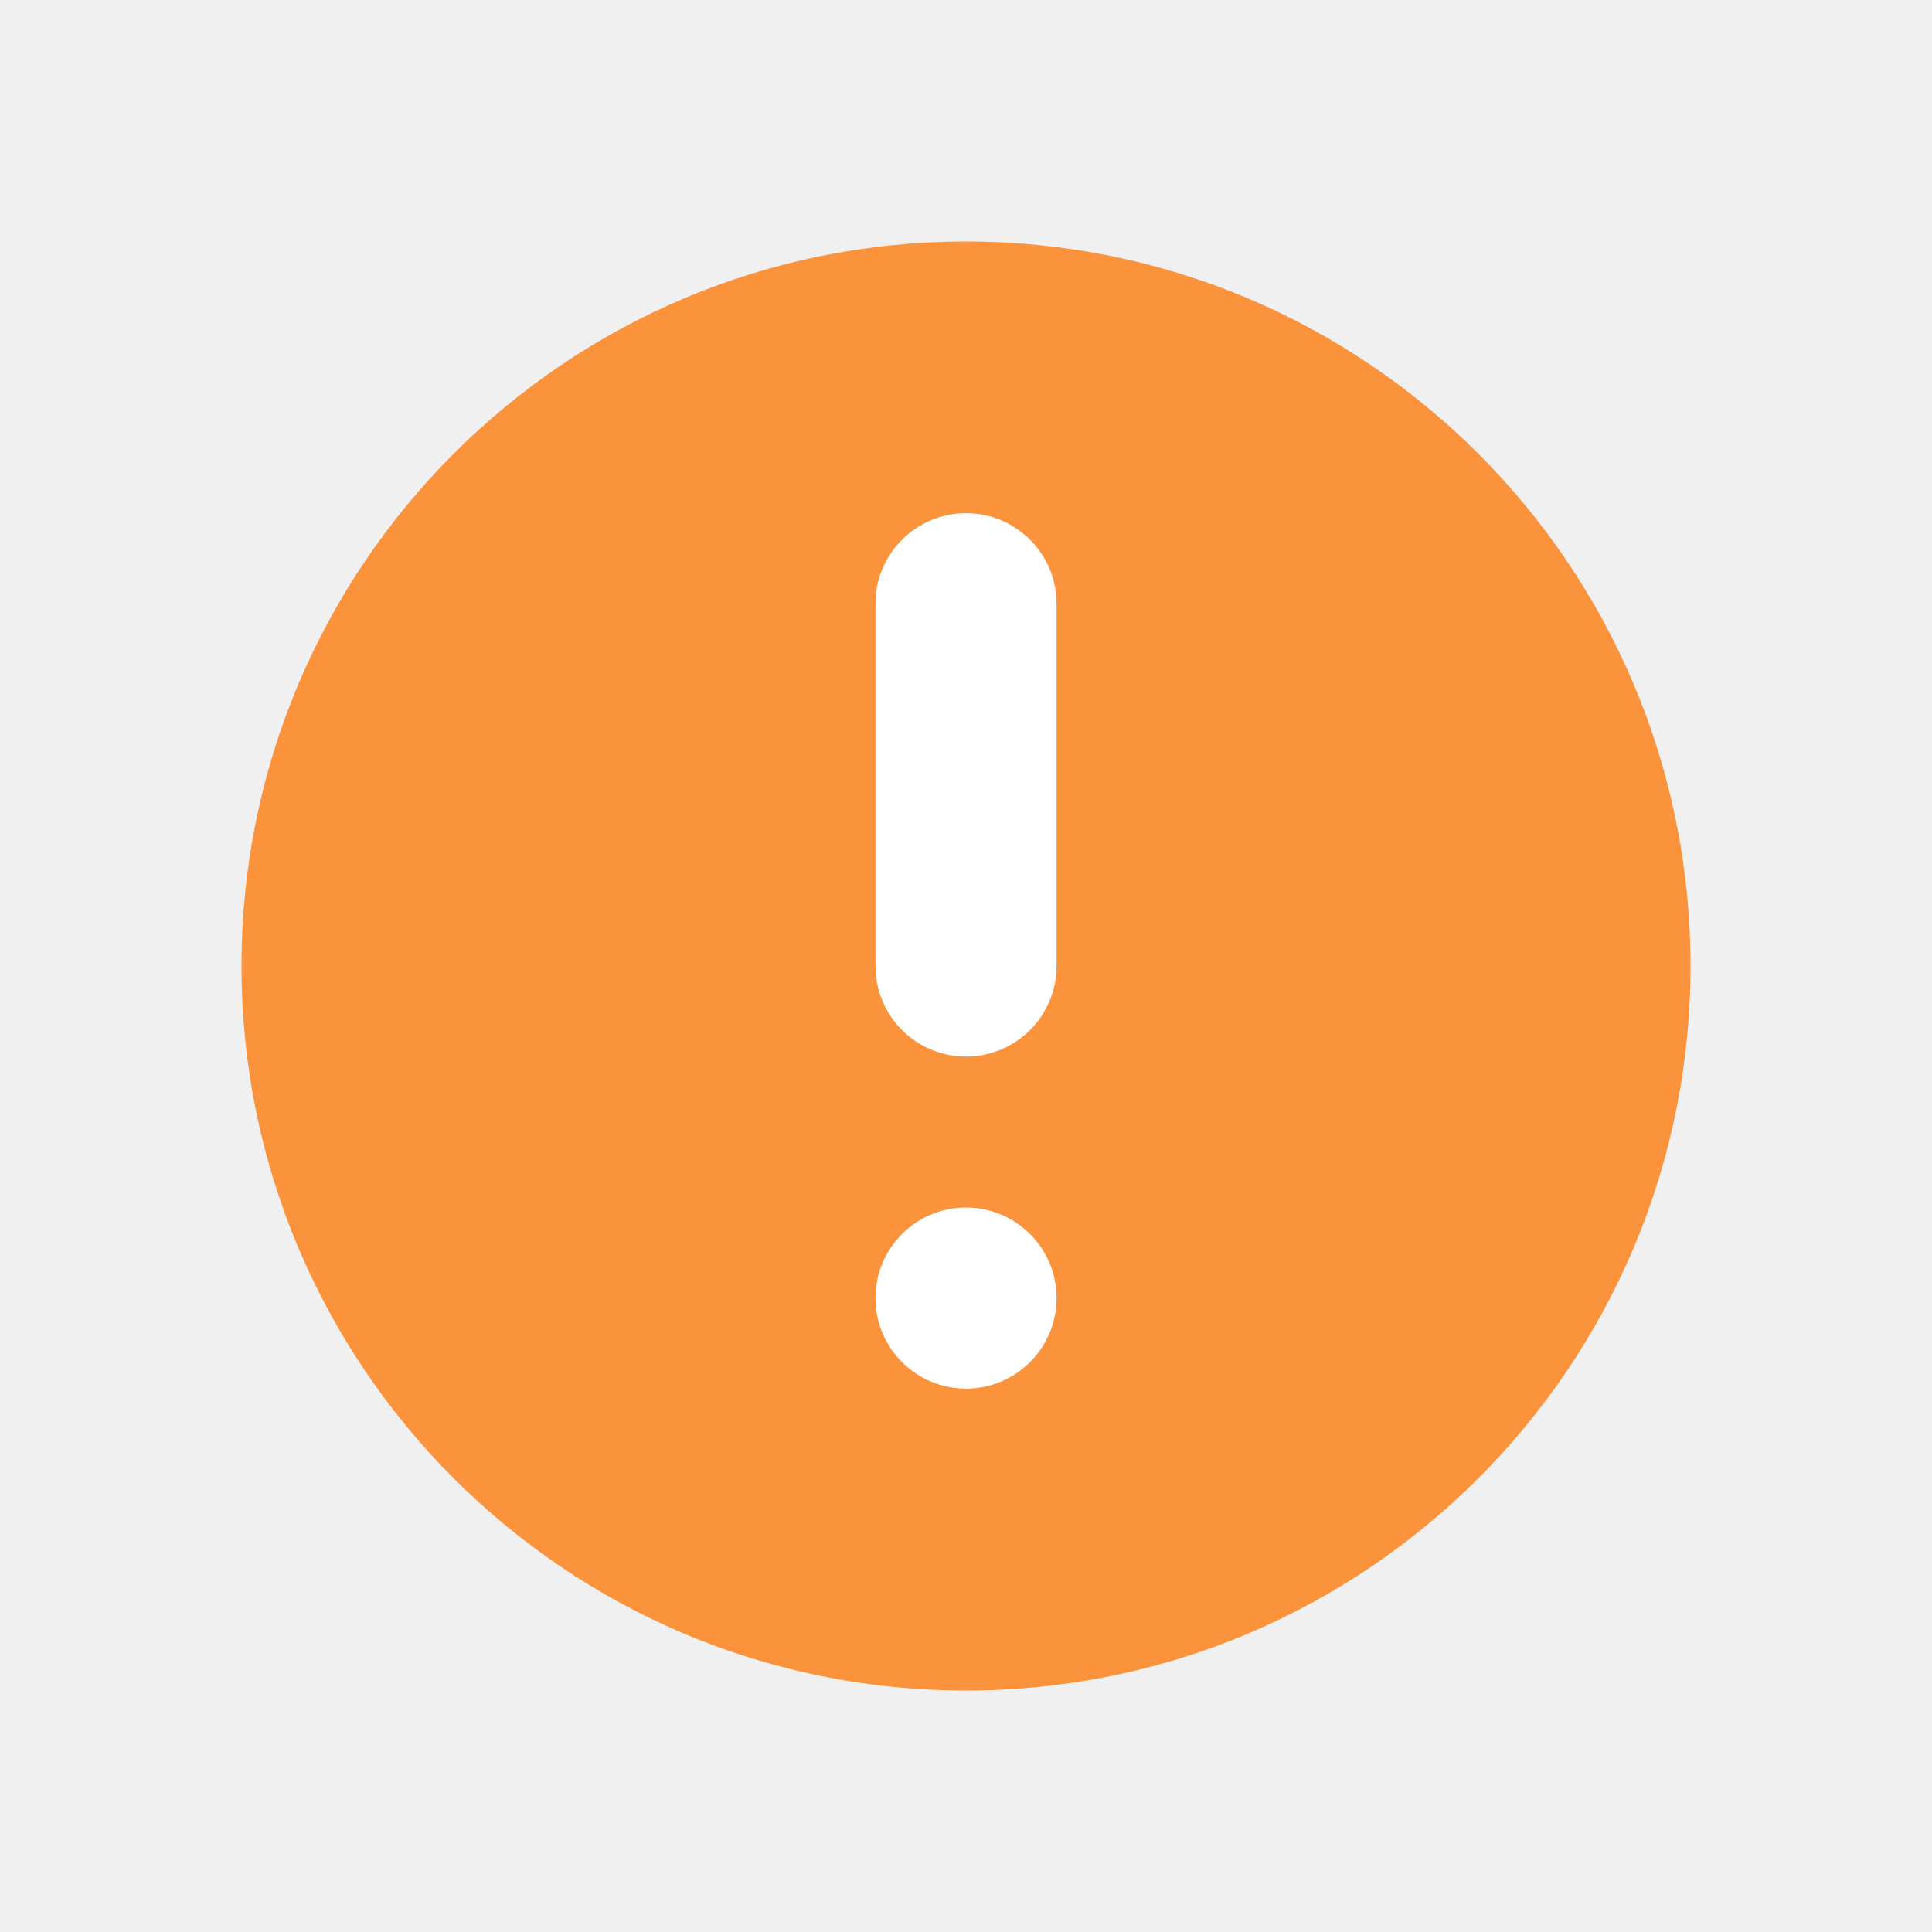
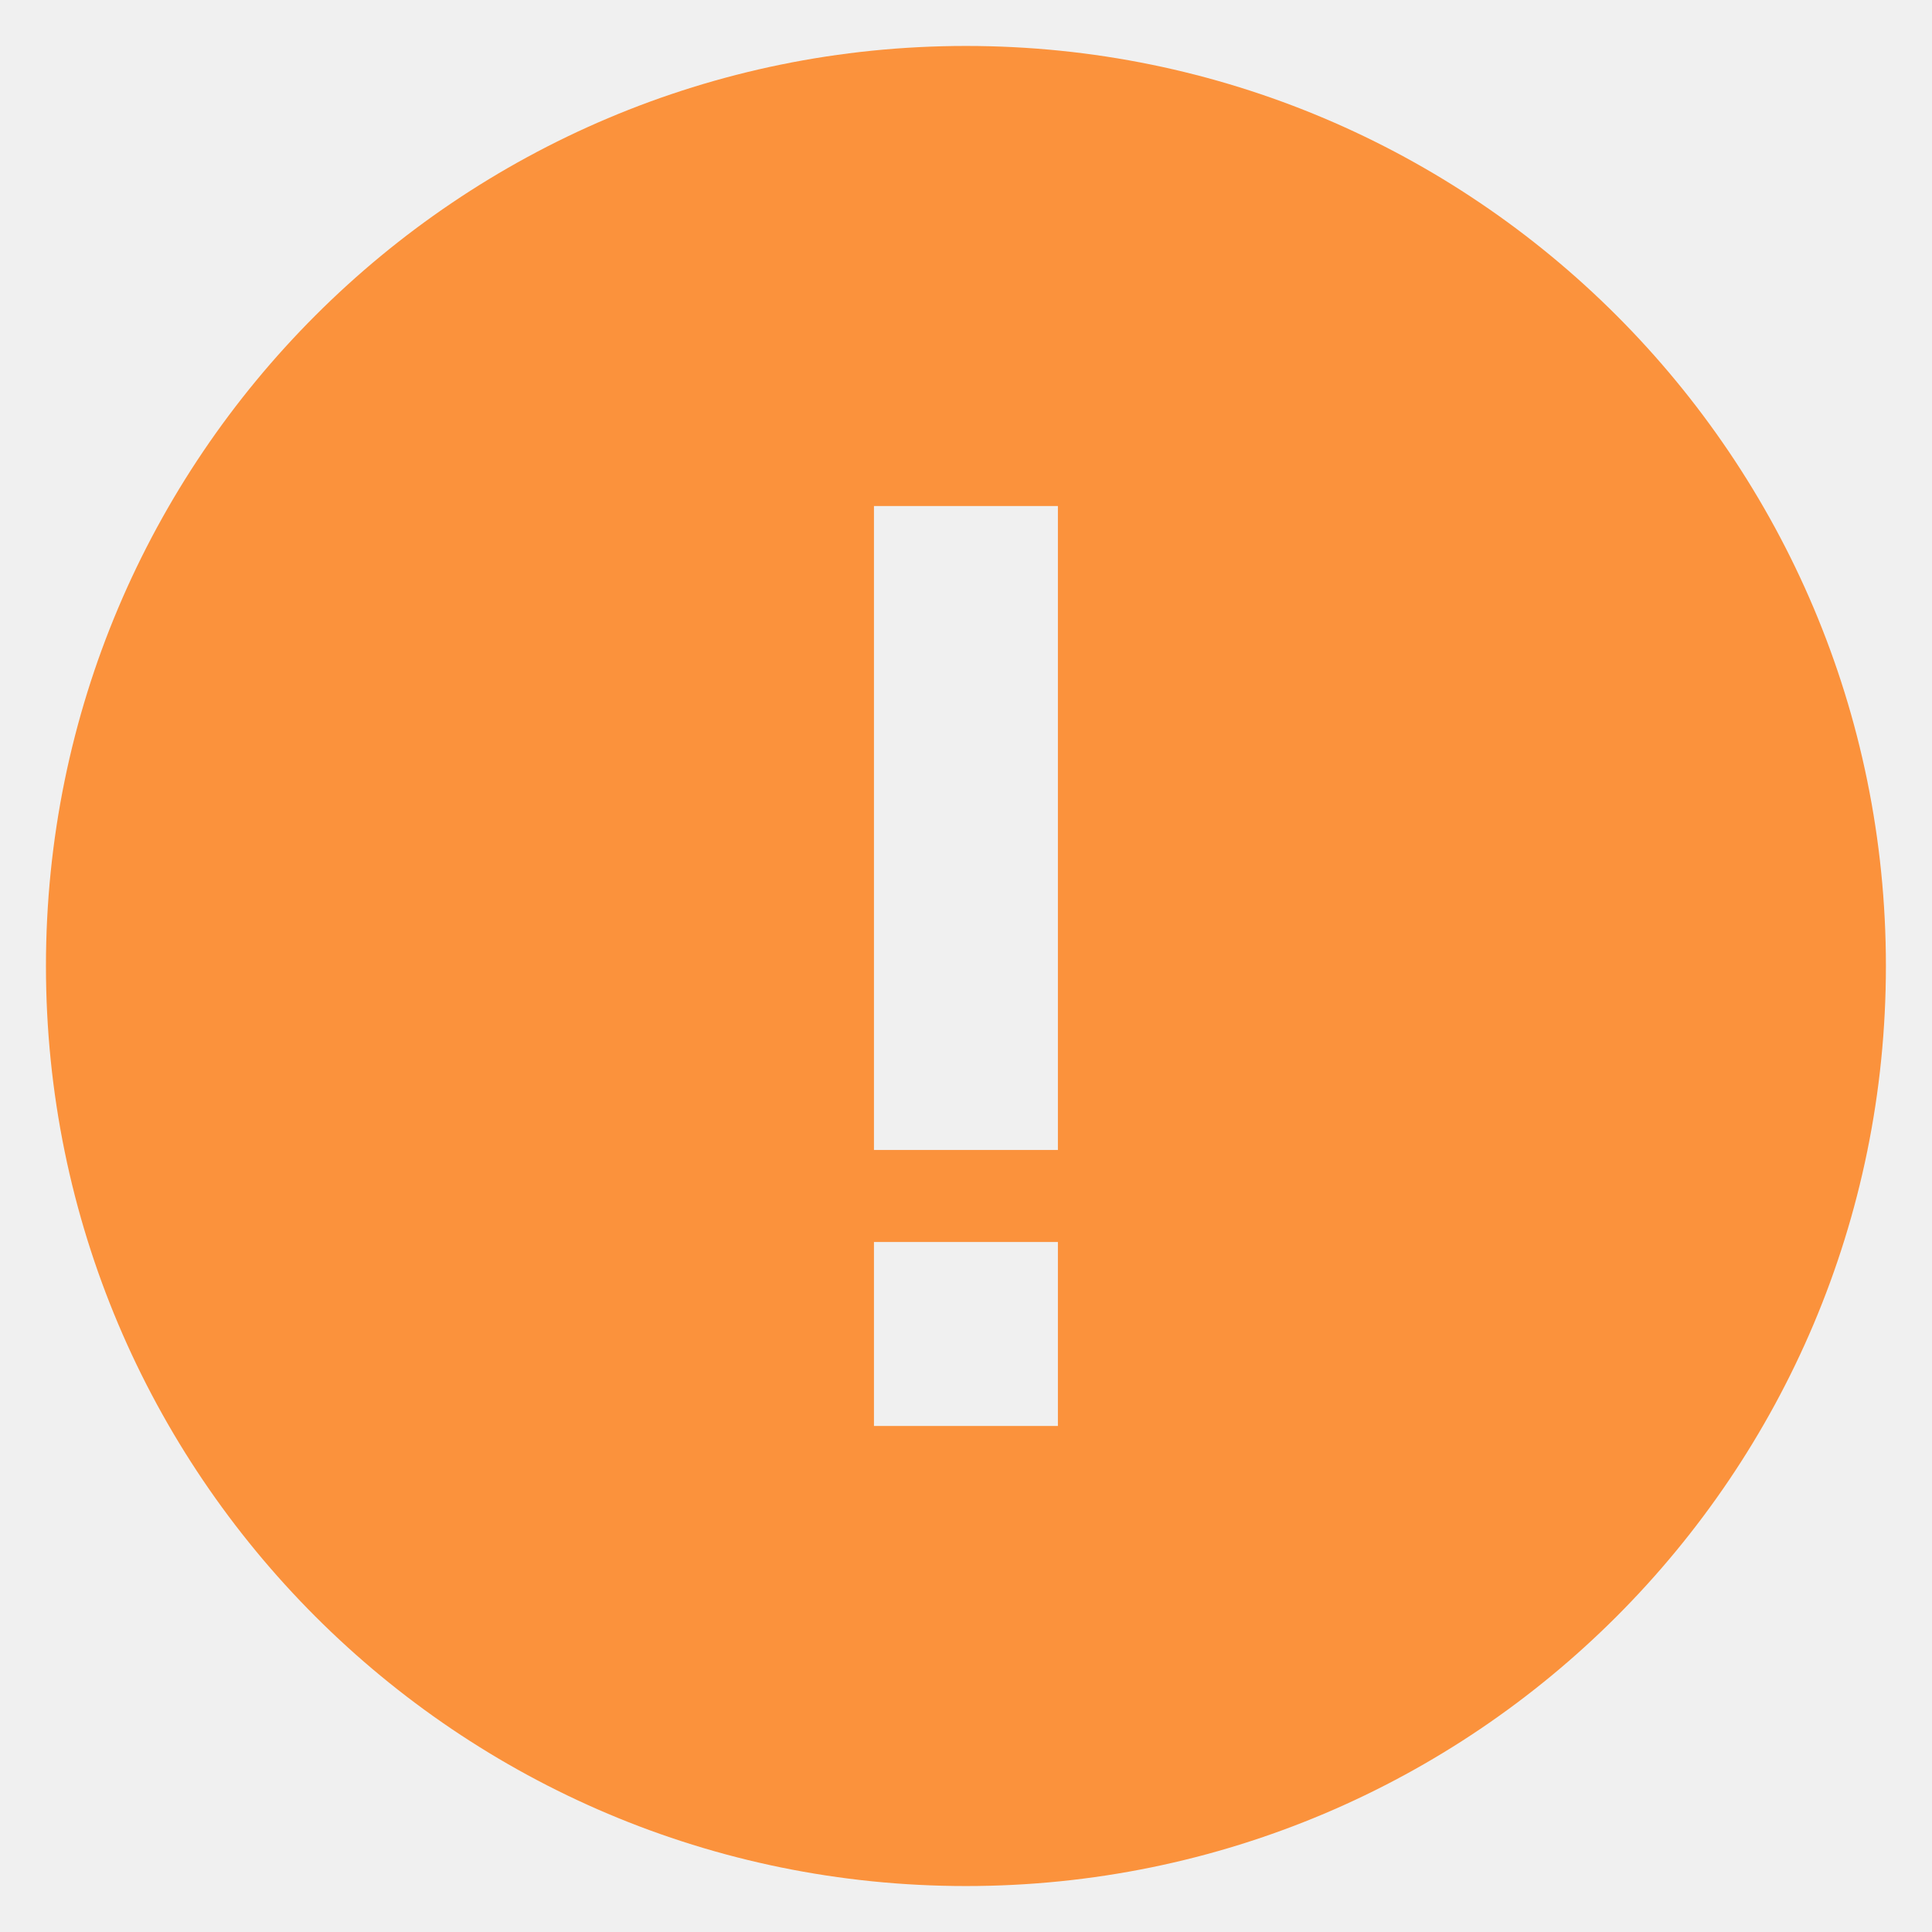
- <svg xmlns="http://www.w3.org/2000/svg" width="16px" height="16px" viewBox="0 0 16 16" version="1.1">
-   <g id="4.数据展示/图标/异常" stroke="none" stroke-width="1" fill="none" fill-rule="evenodd">
-     <rect id="矩形" x="0" y="0" width="16" height="16" />
-     <path d="M8,2 C11.314,2 14,4.686 14,8 C14,11.314 11.314,14 8,14 C4.686,14 2,11.314 2,8 C2,4.686 4.686,2 8,2 Z" id="路径" fill="#FB923C" fill-rule="nonzero" />
-     <path d="M8,4.25 C8.38,4.25 8.693,4.532 8.743,4.898 L8.75,5 L8.75,8 C8.75,8.414 8.414,8.75 8,8.75 C7.62,8.75 7.307,8.468 7.257,8.102 L7.25,8 L7.25,5 C7.25,4.586 7.586,4.25 8,4.25 Z M8,10 C7.586,10 7.25,10.336 7.25,10.75 C7.25,11.164 7.586,11.5 8,11.5 C8.414,11.5 8.75,11.164 8.75,10.75 C8.75,10.336 8.414,10 8,10 Z" id="形状结合" fill="#FFFFFF" fill-rule="nonzero" />
-   </g>
+ <svg xmlns="http://www.w3.org/2000/svg" width="14" height="14" viewBox="0 0 14 14" fill="none">
+   <path fill-rule="evenodd" clip-rule="evenodd" d="M0.333 7C0.333 3.318 3.318 0.333 7 0.333C10.682 0.333 13.666 3.318 13.666 7C13.666 10.682 10.682 13.667 7 13.667C3.318 13.667 0.333 10.682 0.333 7ZM6.333 9V10.333H7.666V9H6.333ZM7.666 8.333L7.666 3.667H6.333L6.333 8.333H7.666Z" fill="#FB923C" />
</svg>
